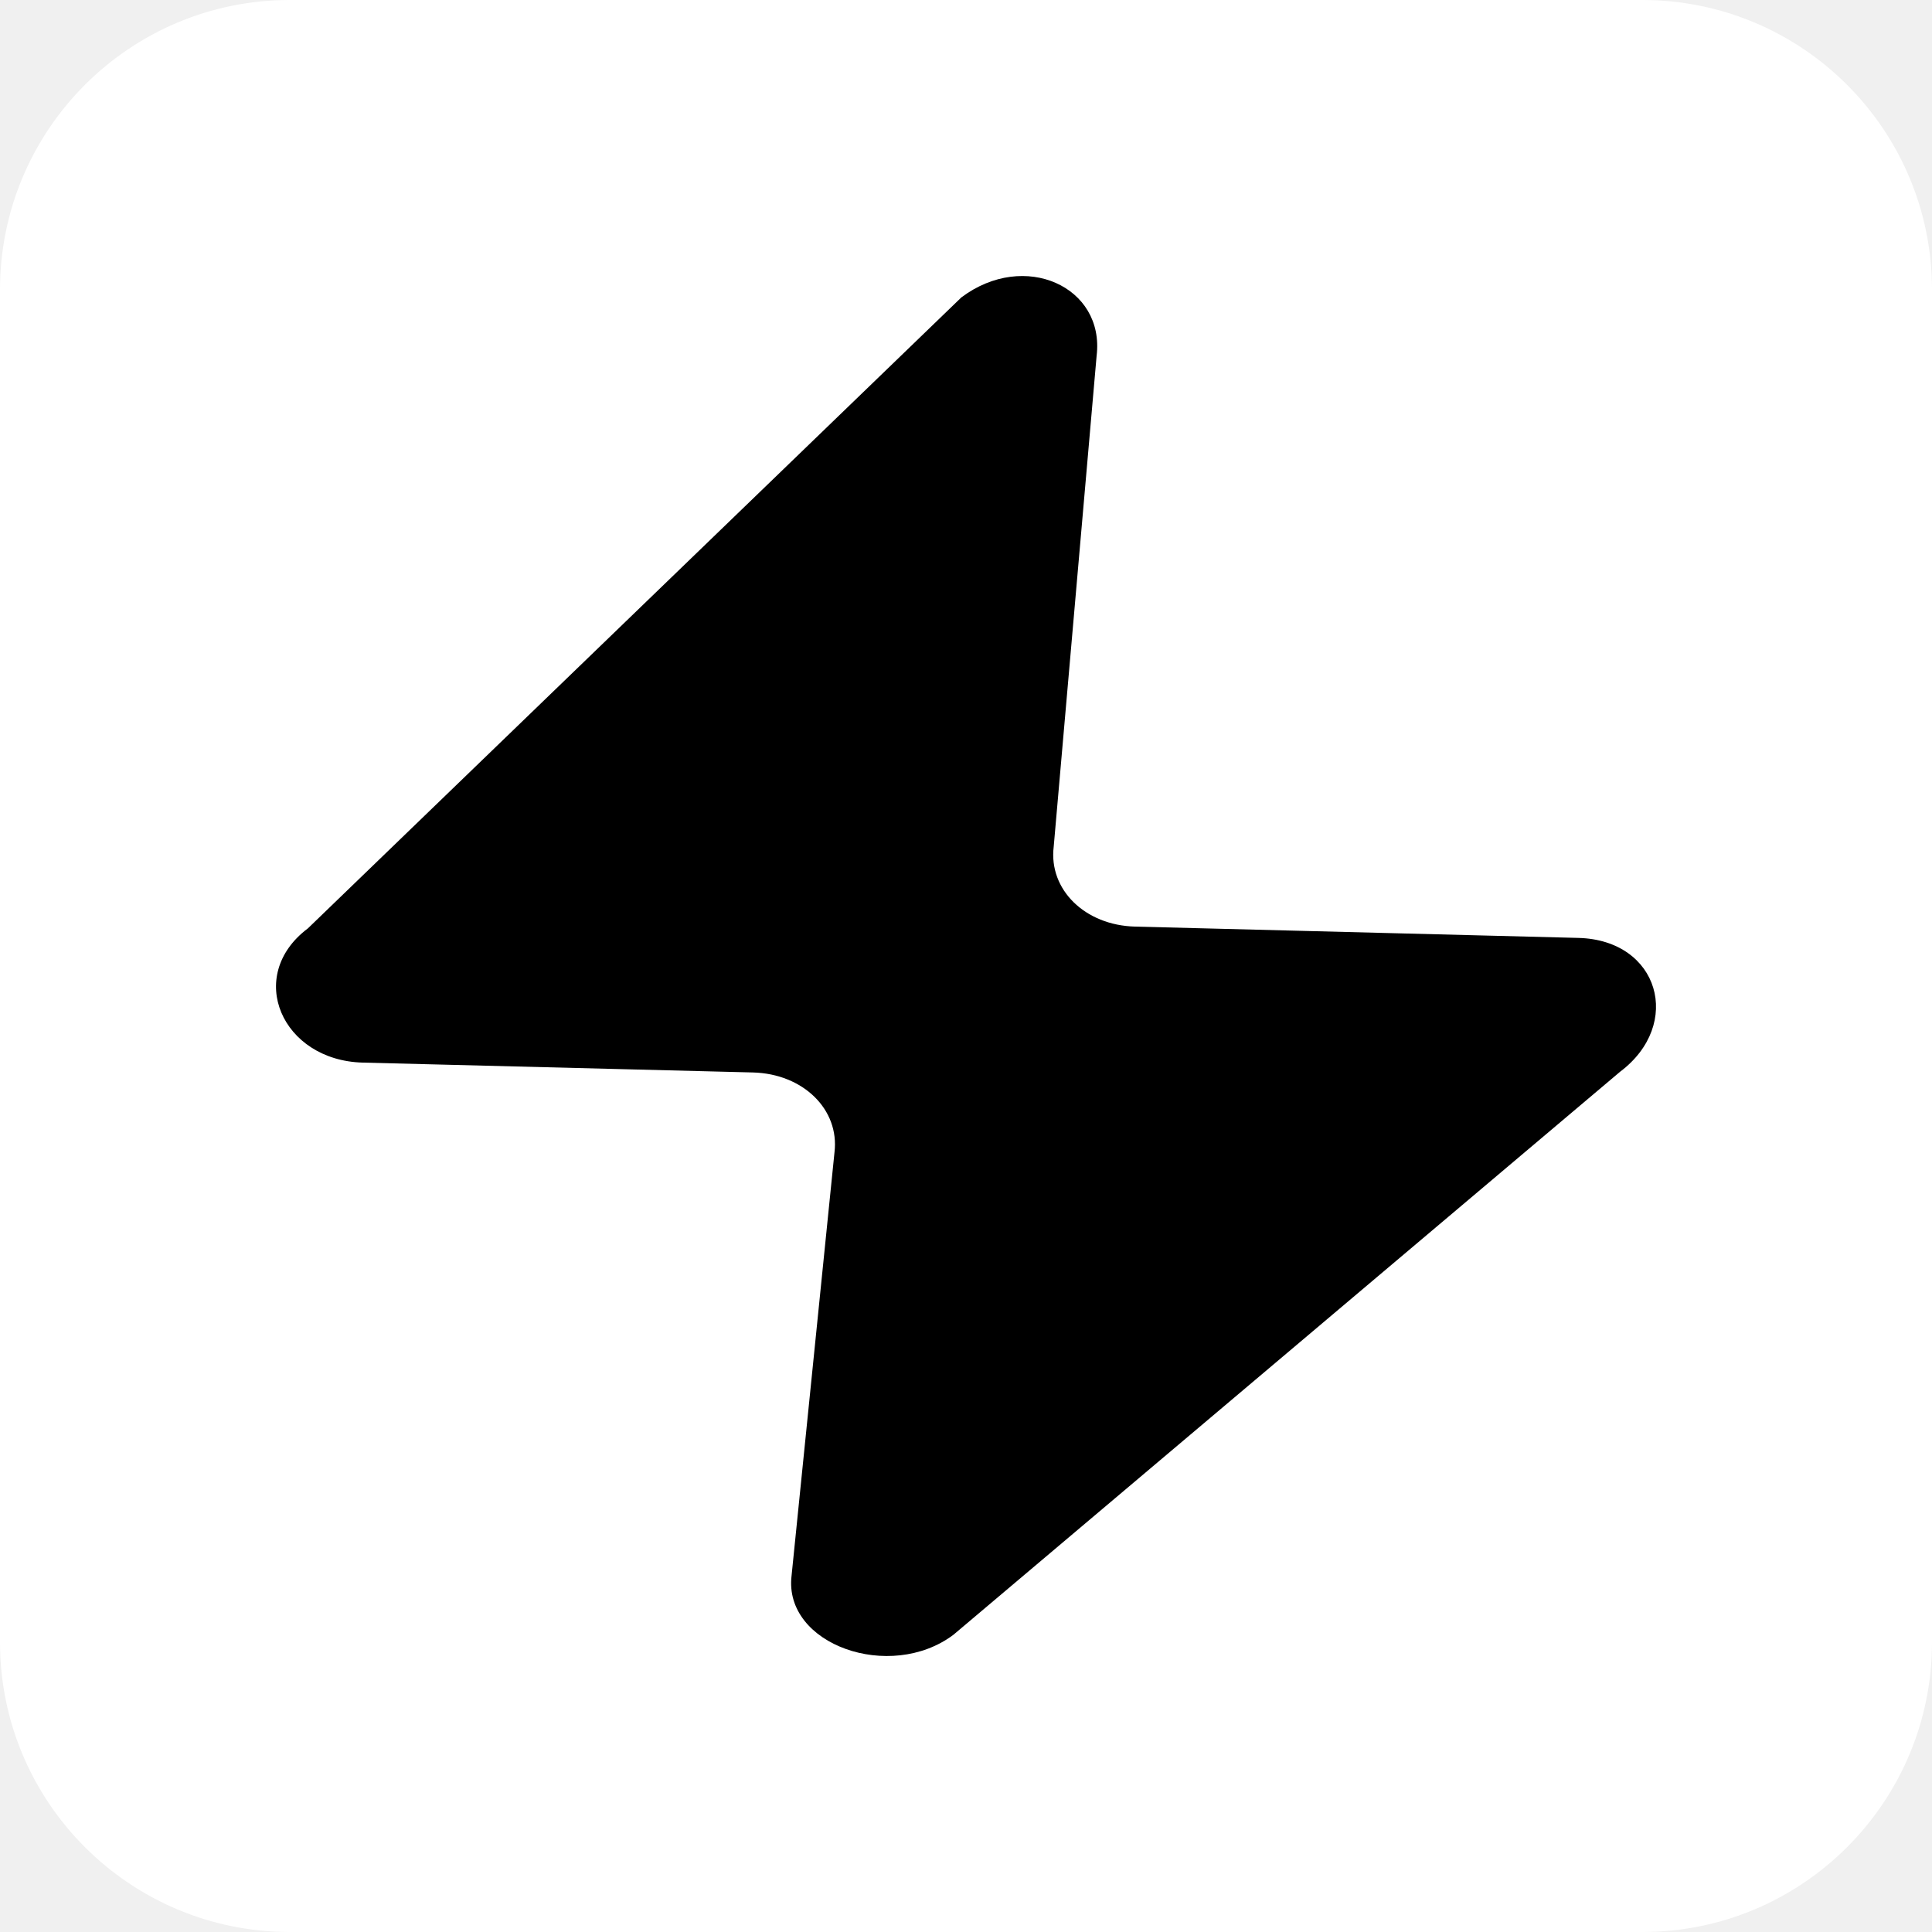
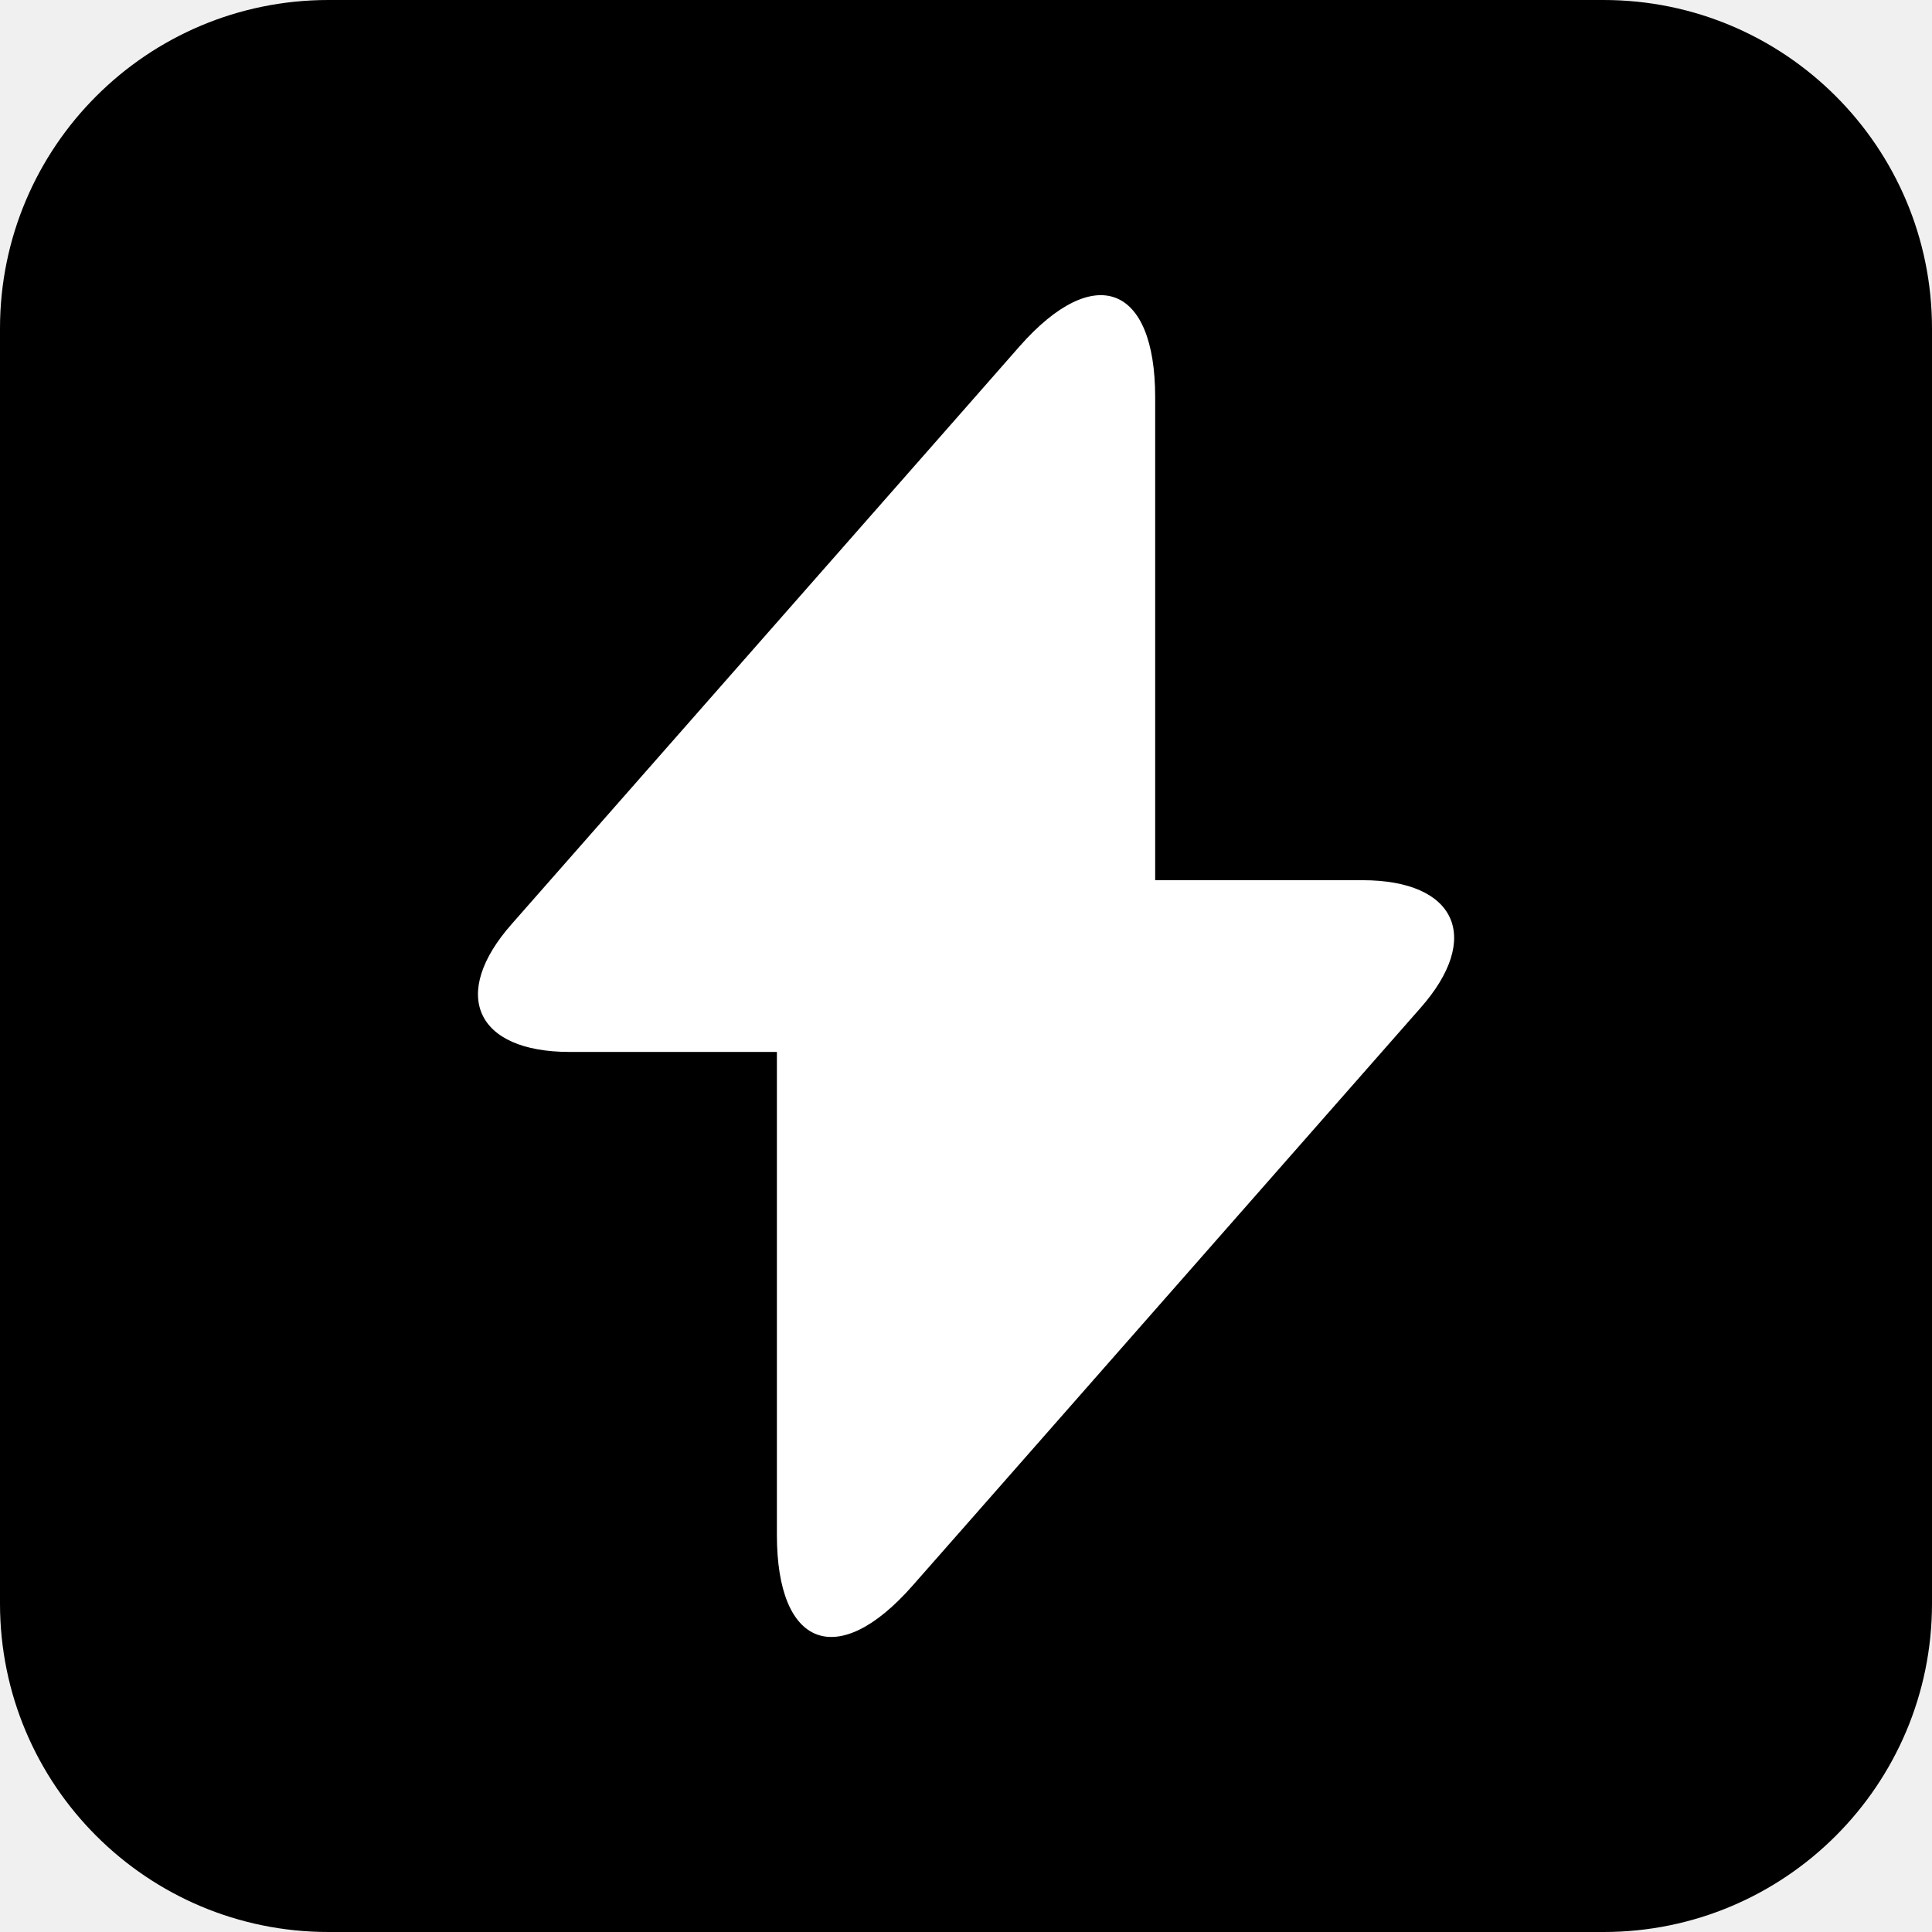
- <svg xmlns="http://www.w3.org/2000/svg" width="800px" height="800px" viewBox="-4 -4 28.00 28.00" version="1.1" fill="#000000">
+ <svg xmlns="http://www.w3.org/2000/svg" width="800px" height="800px" viewBox="-2.4 -2.4 28.80 28.80" fill="none">
  <g id="SVGRepo_bgCarrier" stroke-width="0">
-     <rect x="-4" y="-4" width="28.00" height="28.00" rx="4.2" fill="#ffffff" strokewidth="0" />
+     <rect x="-2.4" y="-2.4" width="28.80" height="28.80" rx="4.896" fill="#000000" strokewidth="0" />
  </g>
  <g id="SVGRepo_tracerCarrier" stroke-linecap="round" stroke-linejoin="round" />
  <g id="SVGRepo_iconCarrier">
-     <defs> </defs>
-     <g id="Page-1" stroke="none" stroke-width="1" fill="none" fill-rule="evenodd">
-       <g id="Dribbble-Light-Preview" transform="translate(-180, -3759)" fill="#000000">
-         <g id="icons" transform="translate(56, 160)">
-           <path d="M143.479,3610.533 L133.817,3618.693 C132.902,3619.38 131.352,3618.837 131.472,3617.836 L132.094,3611.701 C132.169,3611.08 131.64,3610.562 130.913,3610.543 L125.258,3610.4 C124.085,3610.37 123.547,3609.142 124.462,3608.455 L133.933,3599.31 C134.848,3598.623 136.014,3599.156 135.893,3600.157 L135.271,3607.272 C135.196,3607.893 135.725,3608.411 136.452,3608.429 L142.875,3608.593 C144.049,3608.623 144.394,3609.846 143.479,3610.533" id="flash-[#1007]"> </path>
-         </g>
-       </g>
-     </g>
+     <path d="M17.91 10.721H14.82V3.521C14.82 1.841 13.911 1.501 12.8 2.761L12.001 3.671L5.231 11.371C4.301 12.421 4.691 13.281 6.09 13.281H9.181V20.481C9.181 22.161 10.091 22.501 11.2 21.241L12.001 20.331L18.77 12.631C19.701 11.581 19.311 10.721 17.91 10.721Z" fill="#ffffff" />
  </g>
</svg>
